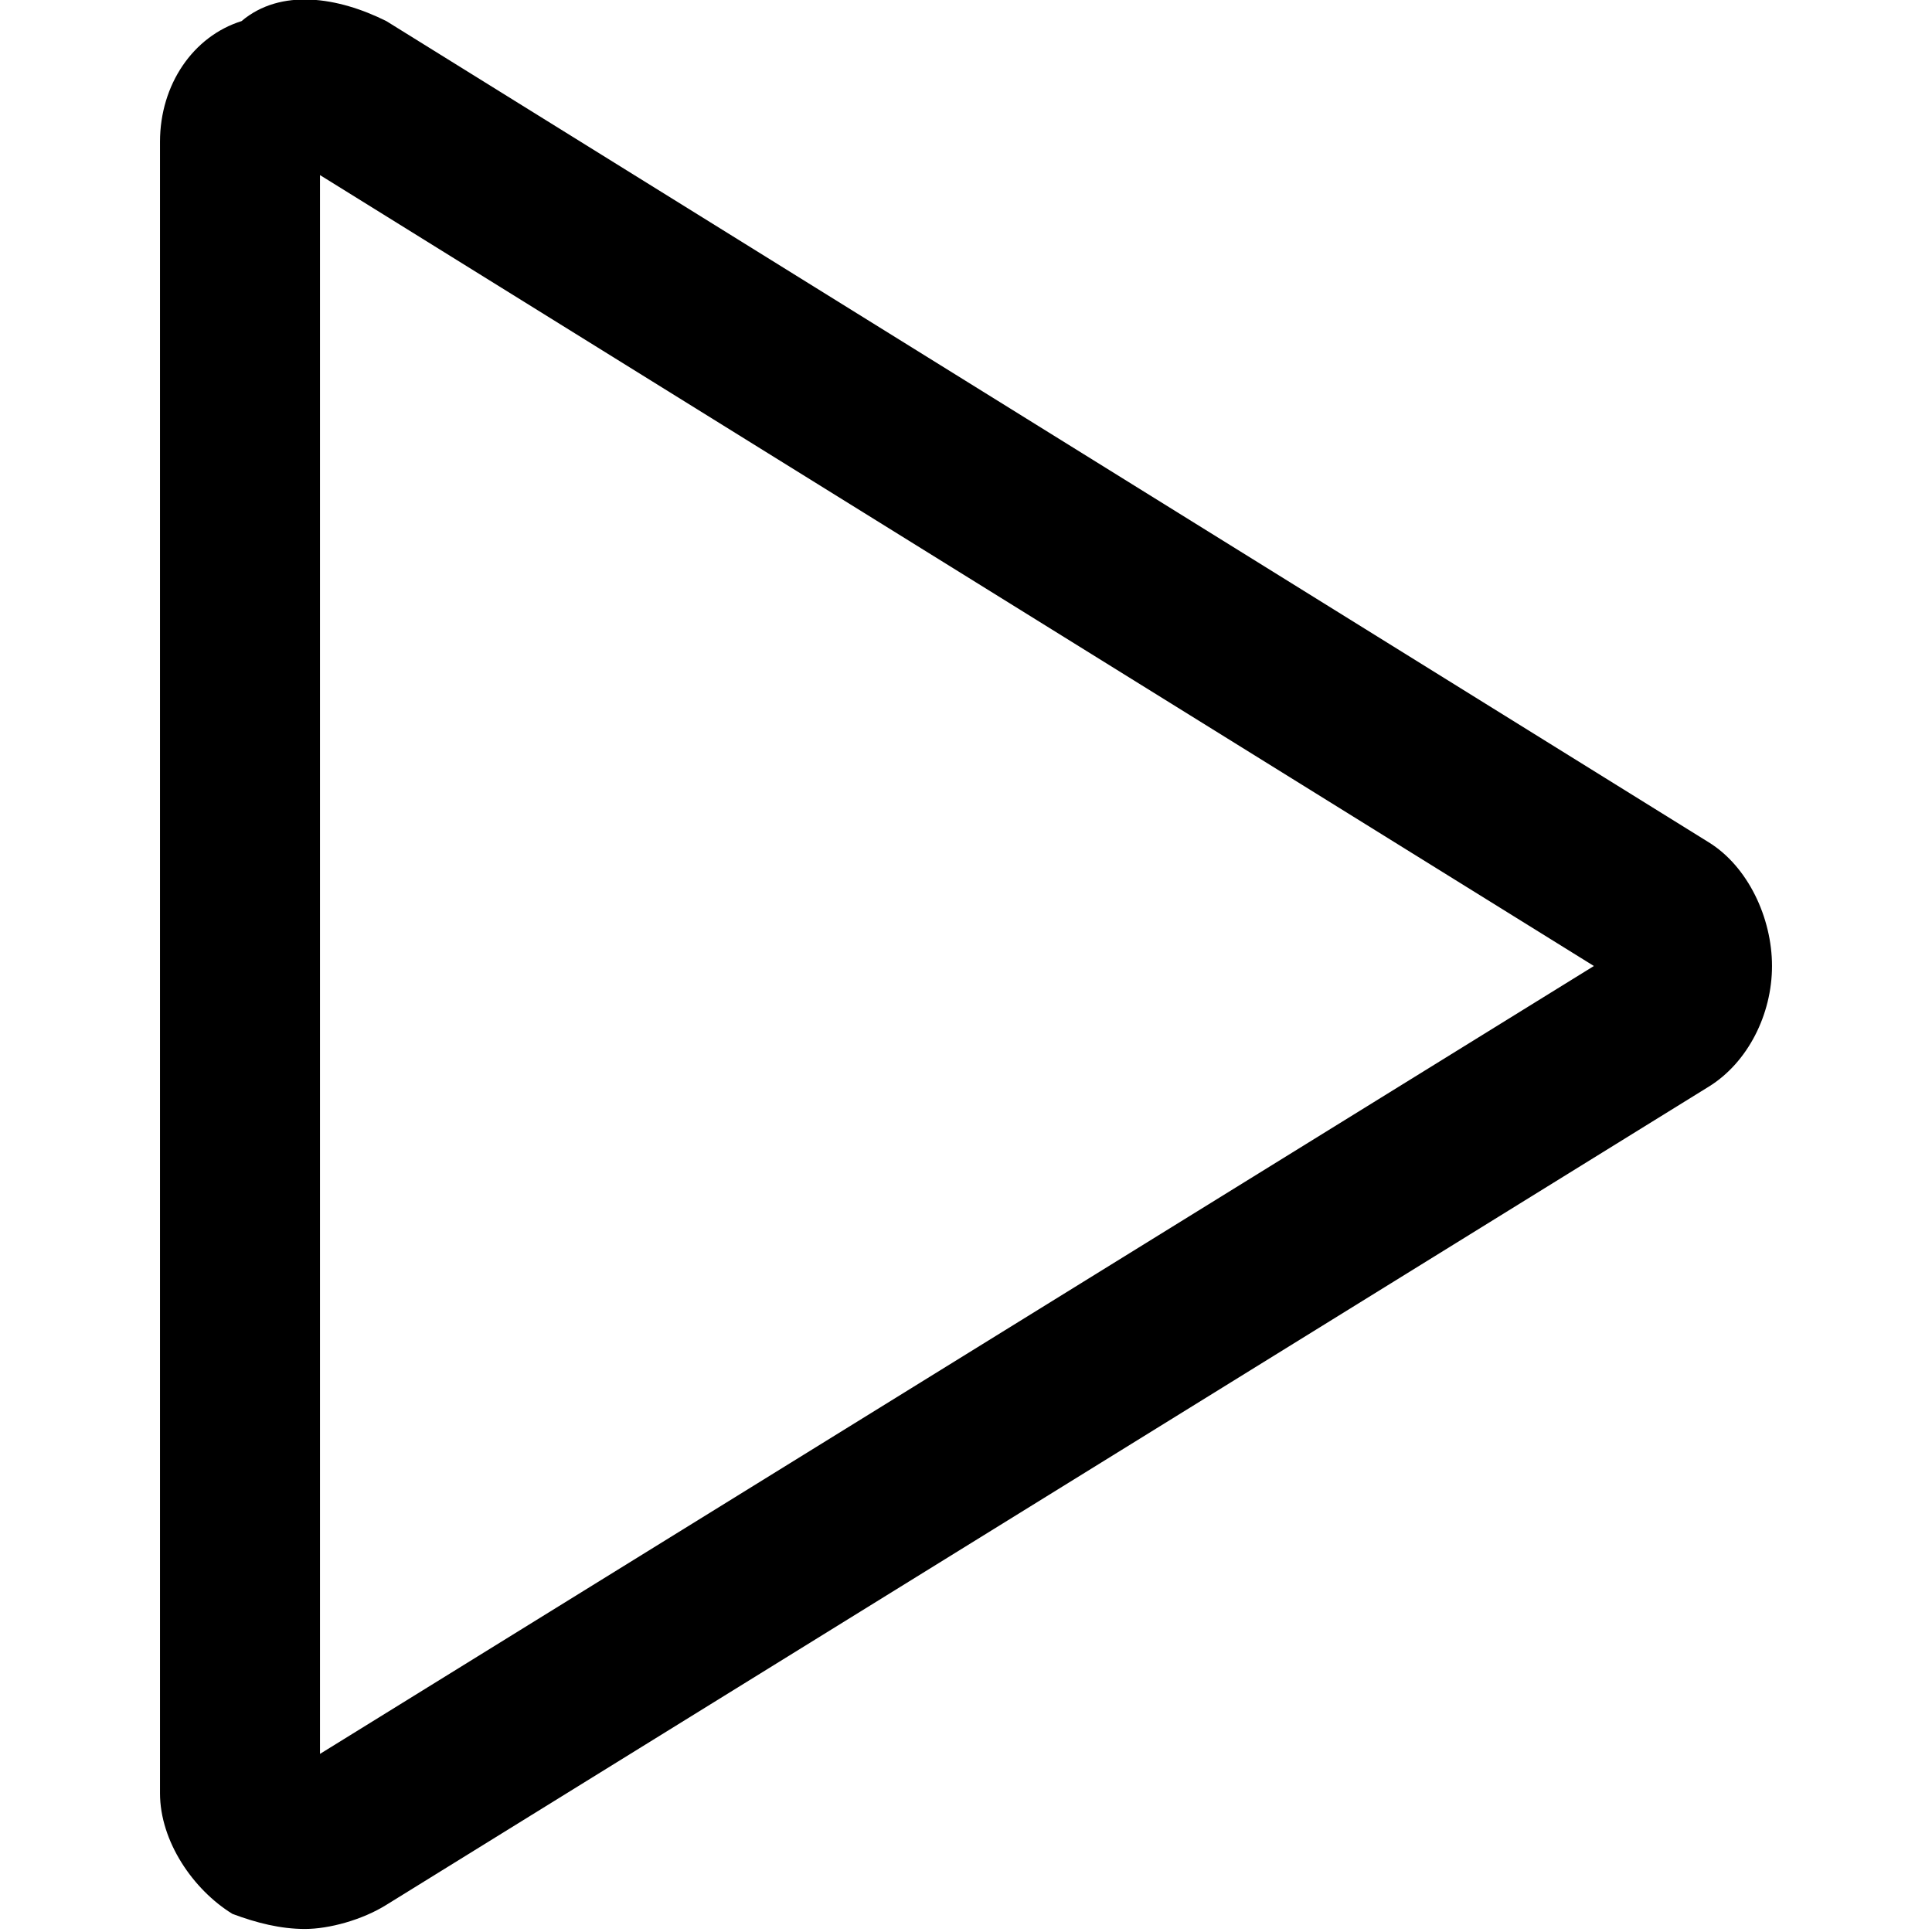
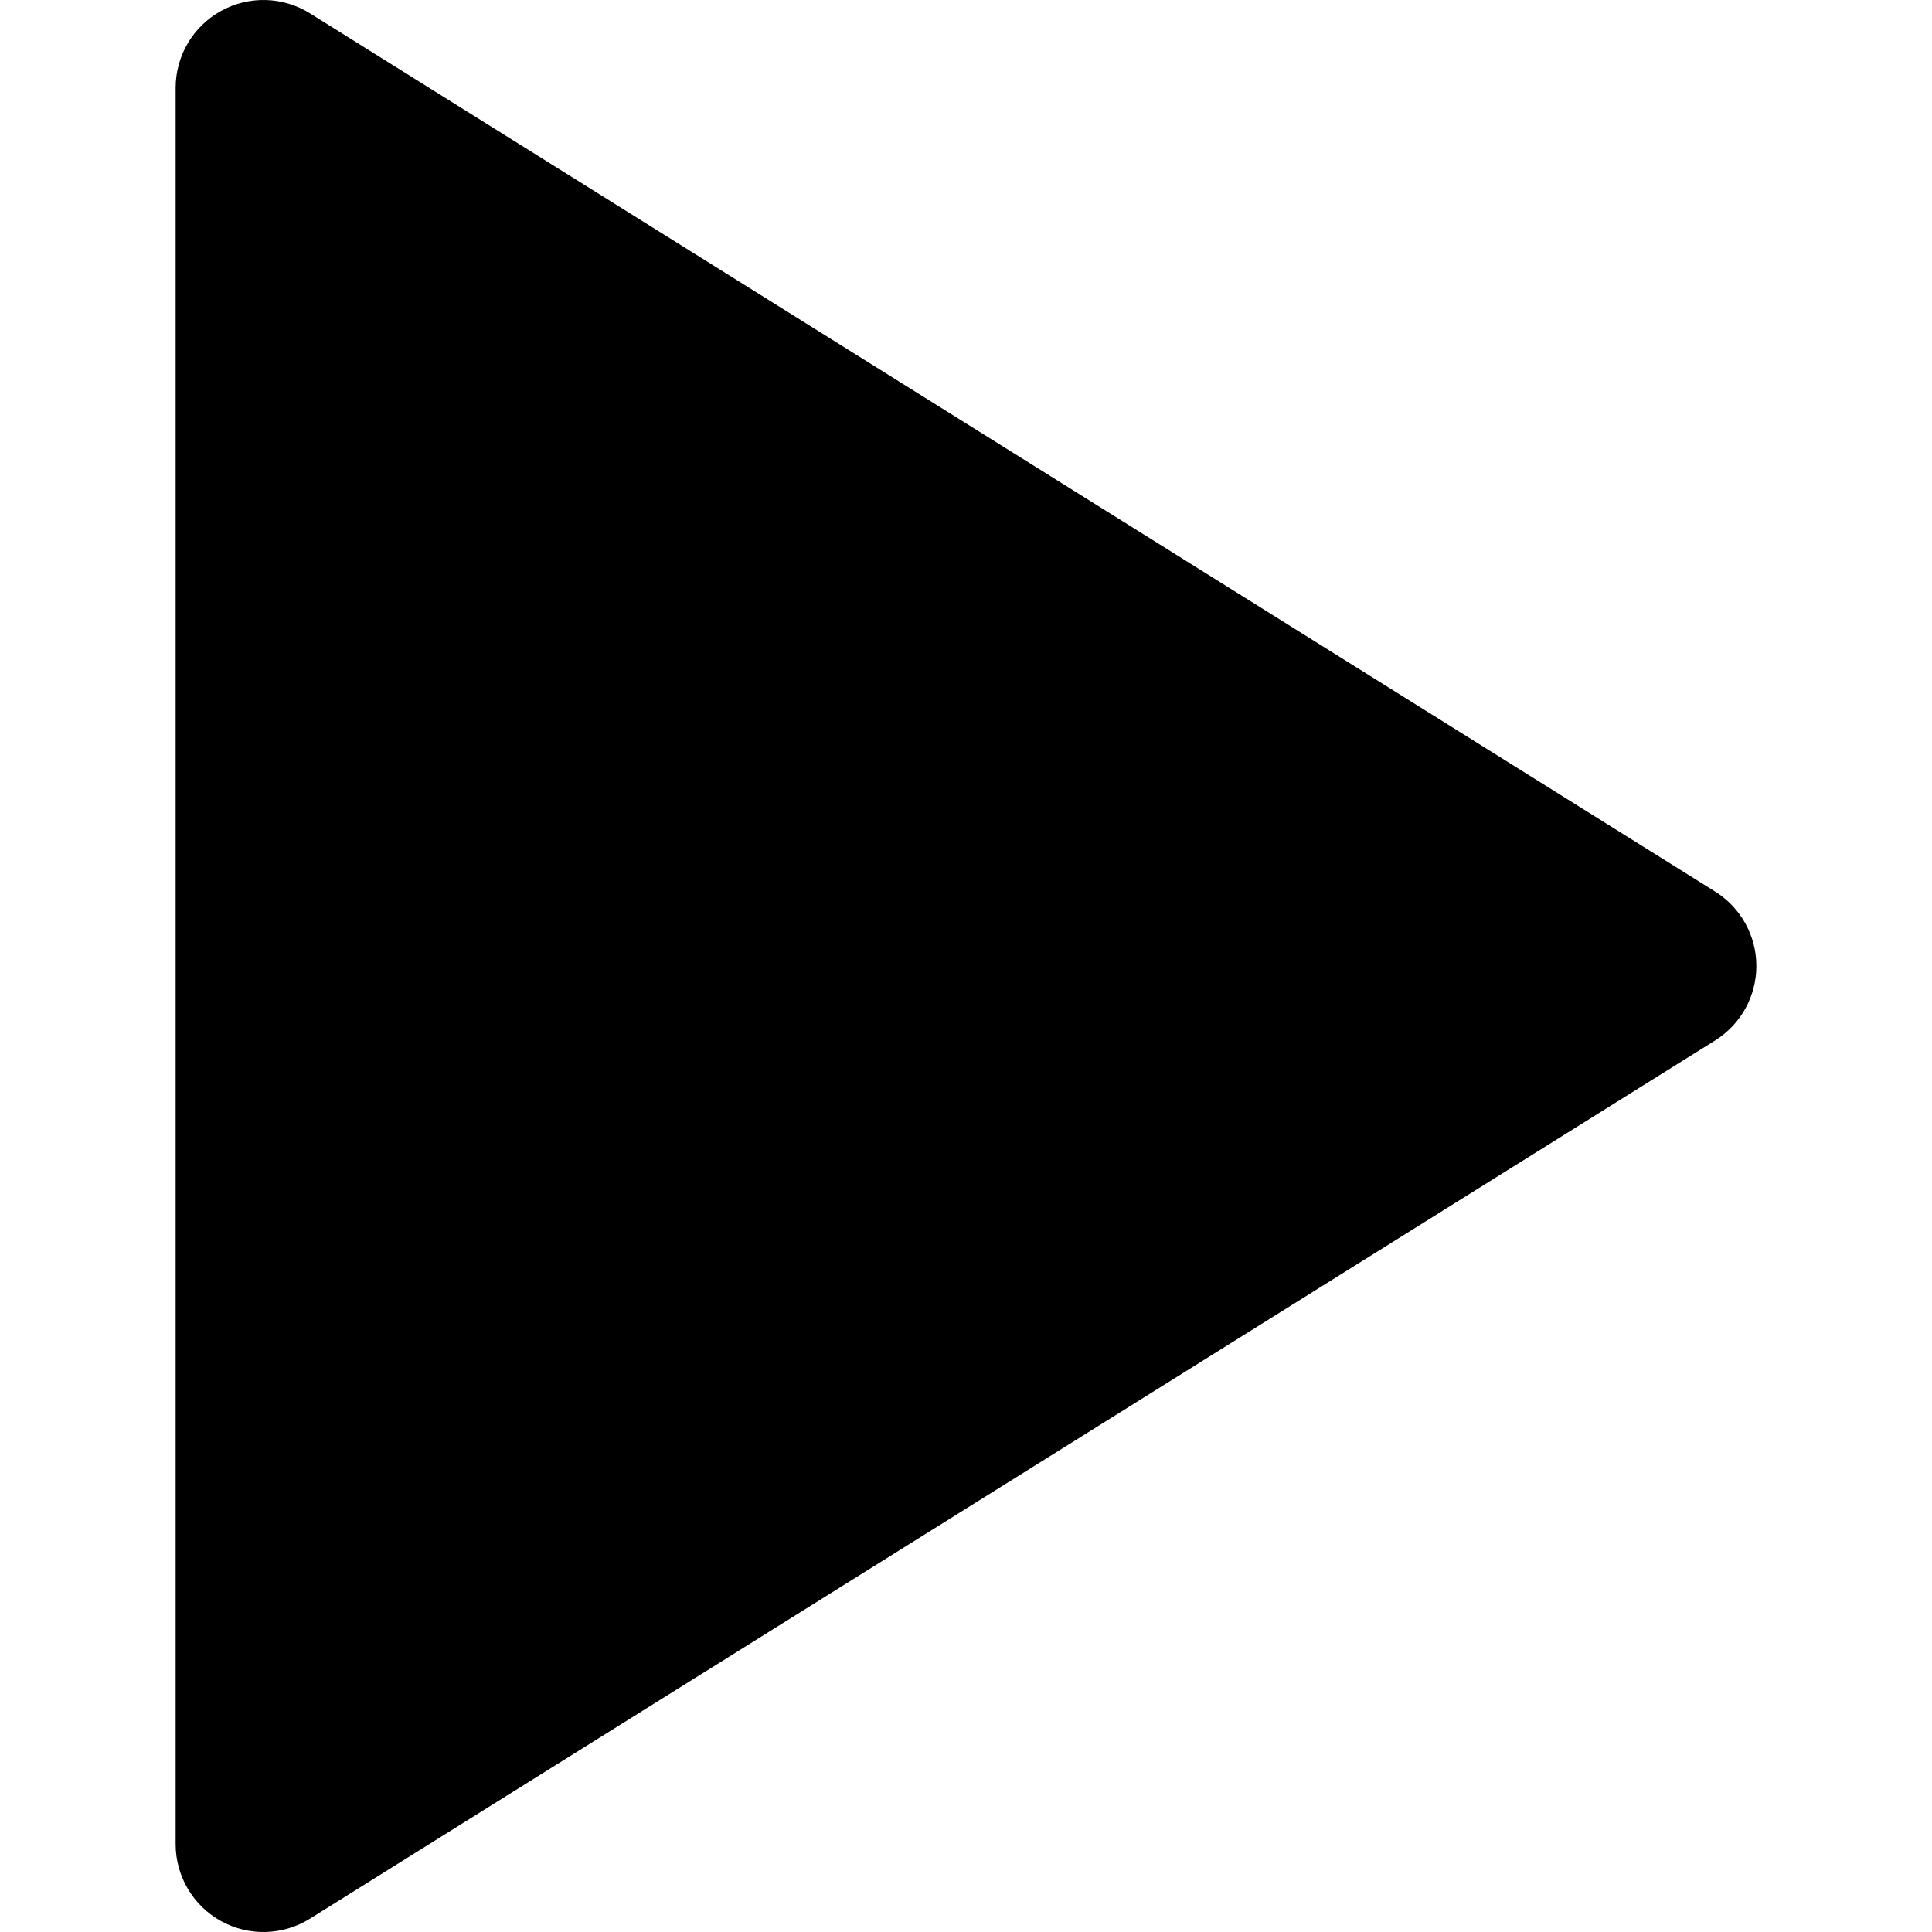
- <svg xmlns="http://www.w3.org/2000/svg" viewBox="0 0 64 64">
-   <path d="M56.6 27.9L12.8.7C11.2-.1 9.3-.4 8 .7c-1.6.5-2.7 2.1-2.7 4v54.7c0 1.6 1.1 3.2 2.4 4 .8.3 1.6.5 2.4.5s1.9-.3 2.7-.8L56.6 36c1.3-.8 2.1-2.4 2.1-4s-.8-3.3-2.1-4.1zm-46 30.2V5.8L52.8 32 10.6 58.1z" />
+ <svg xmlns="http://www.w3.org/2000/svg" viewBox="0 0 330 330">
+   <path d="M37.728 328.12a14.994 14.994 0 0015.222-.4l240-149.999a15 15 0 000-25.44L52.95 2.28A15 15 0 0030 15v300a15.001 15.001 0 007.728 13.12z" />
</svg>
